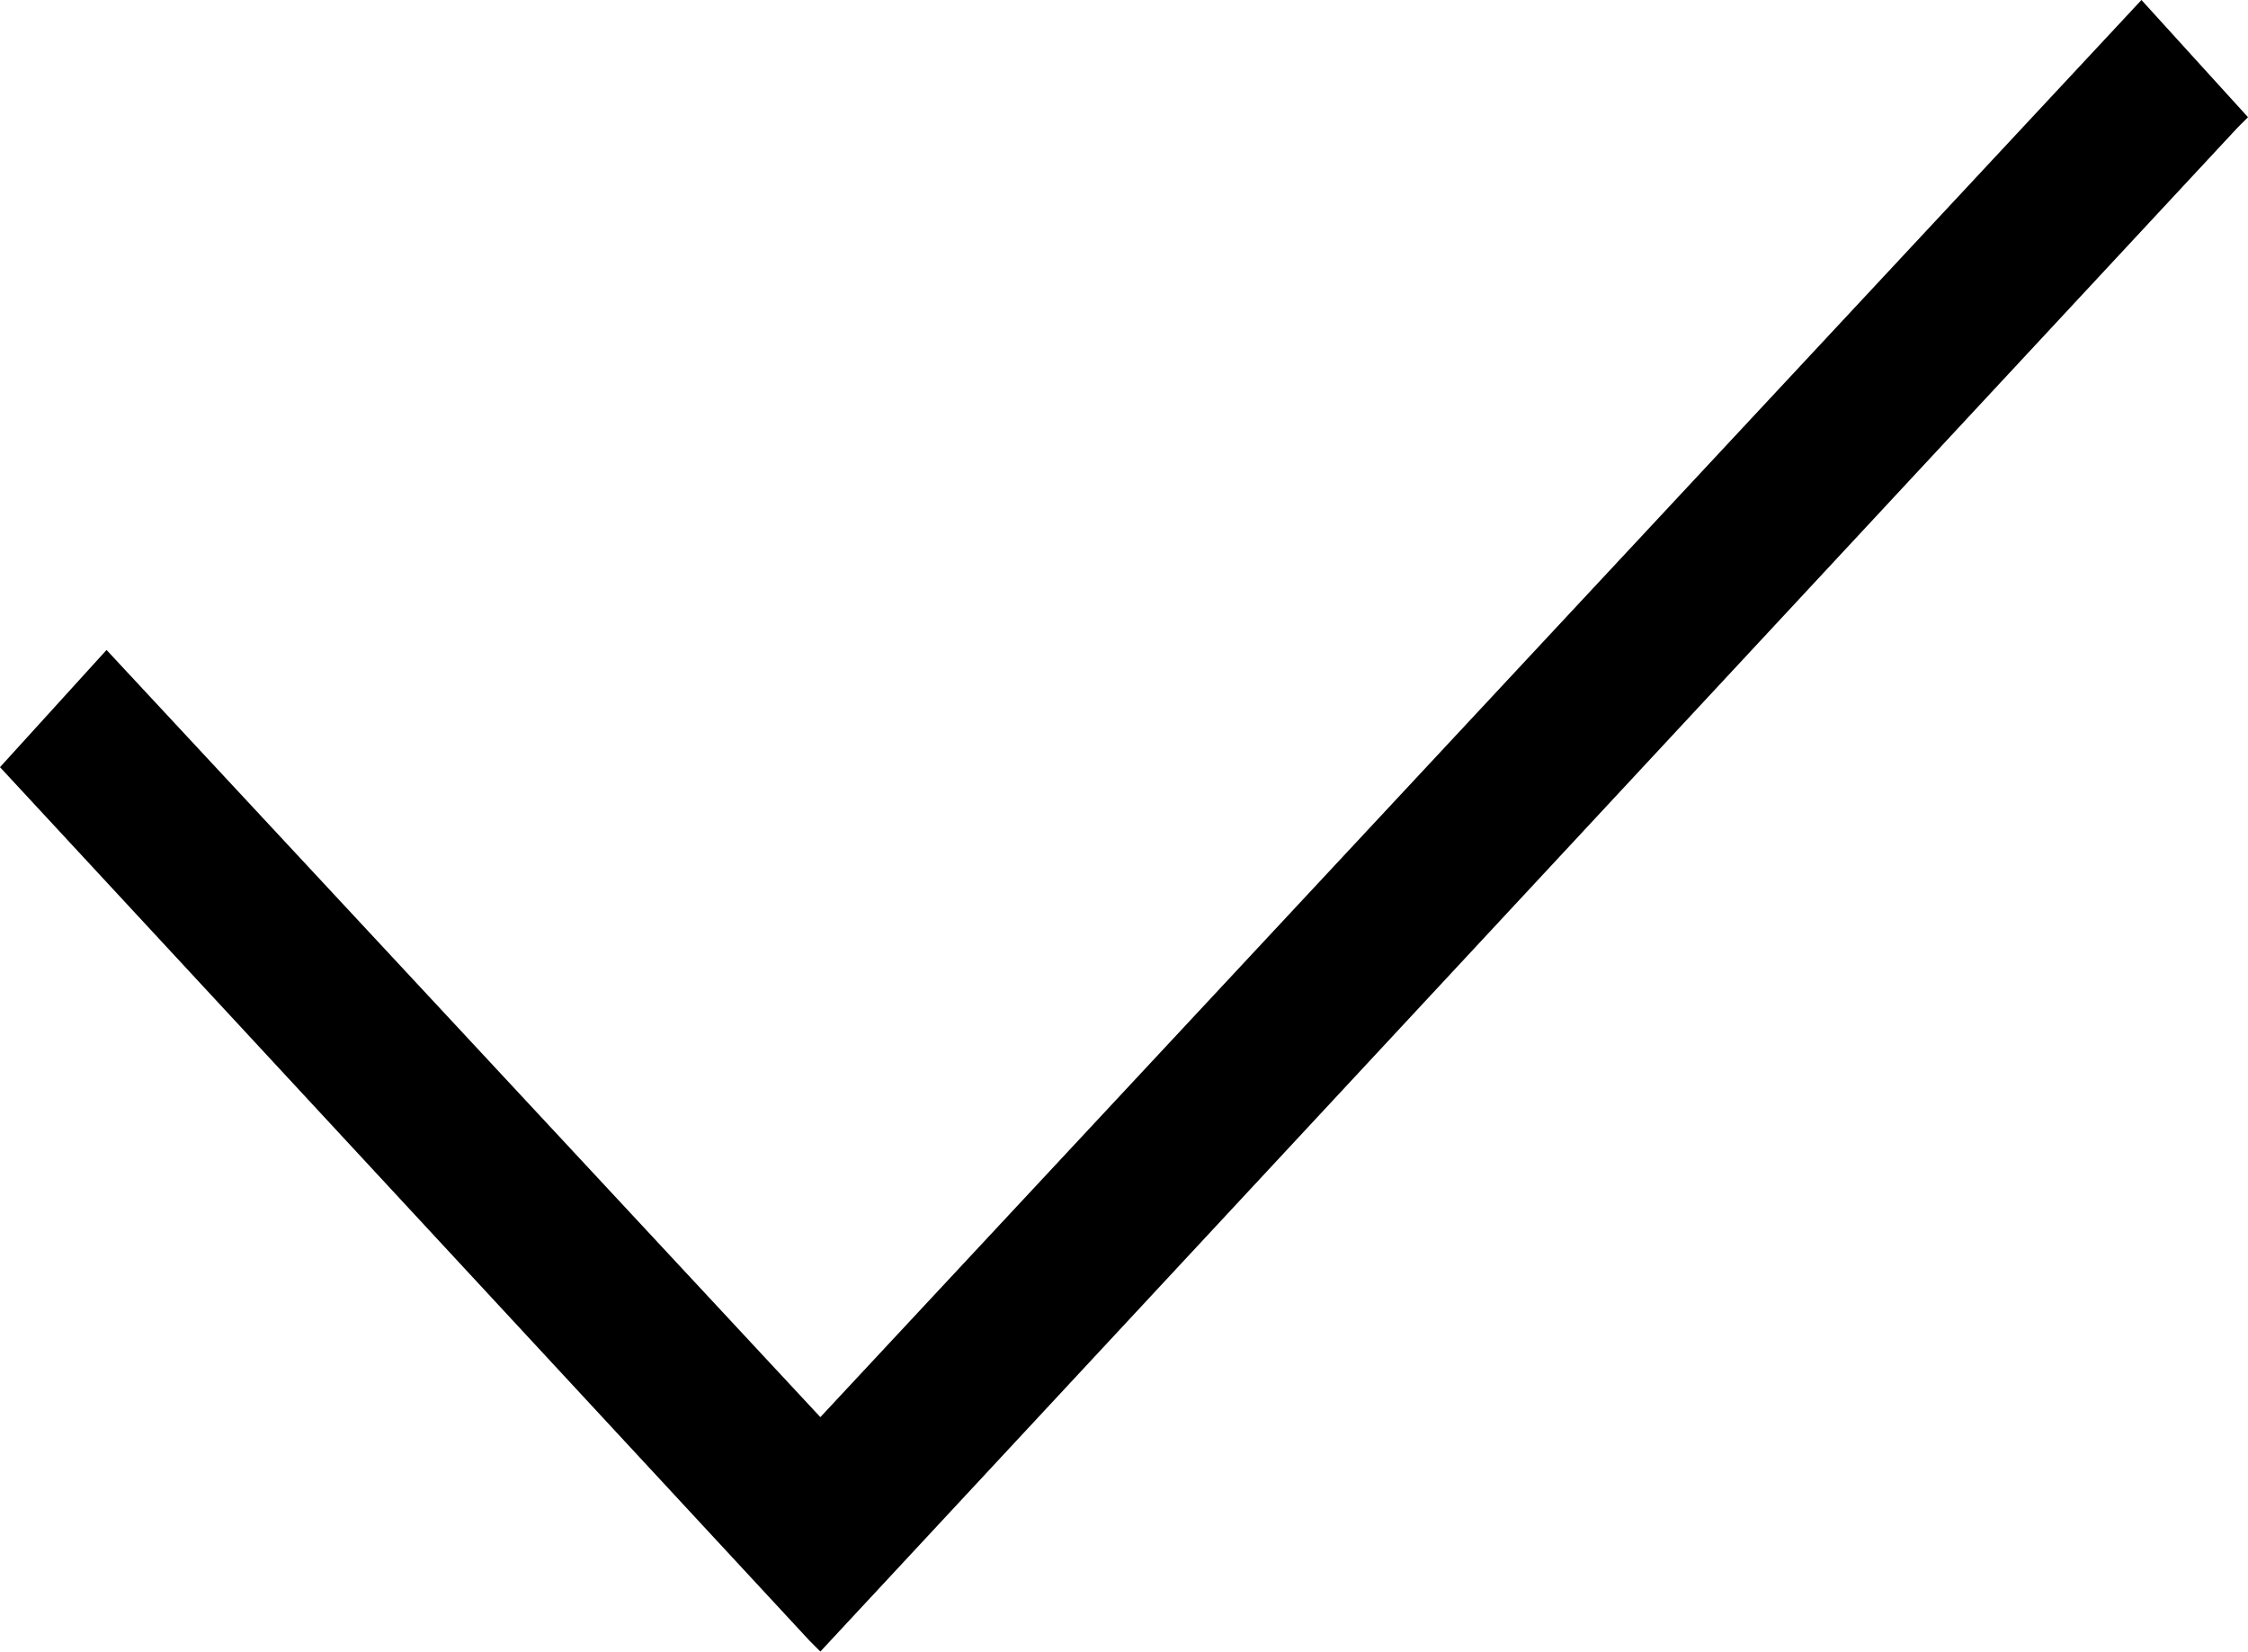
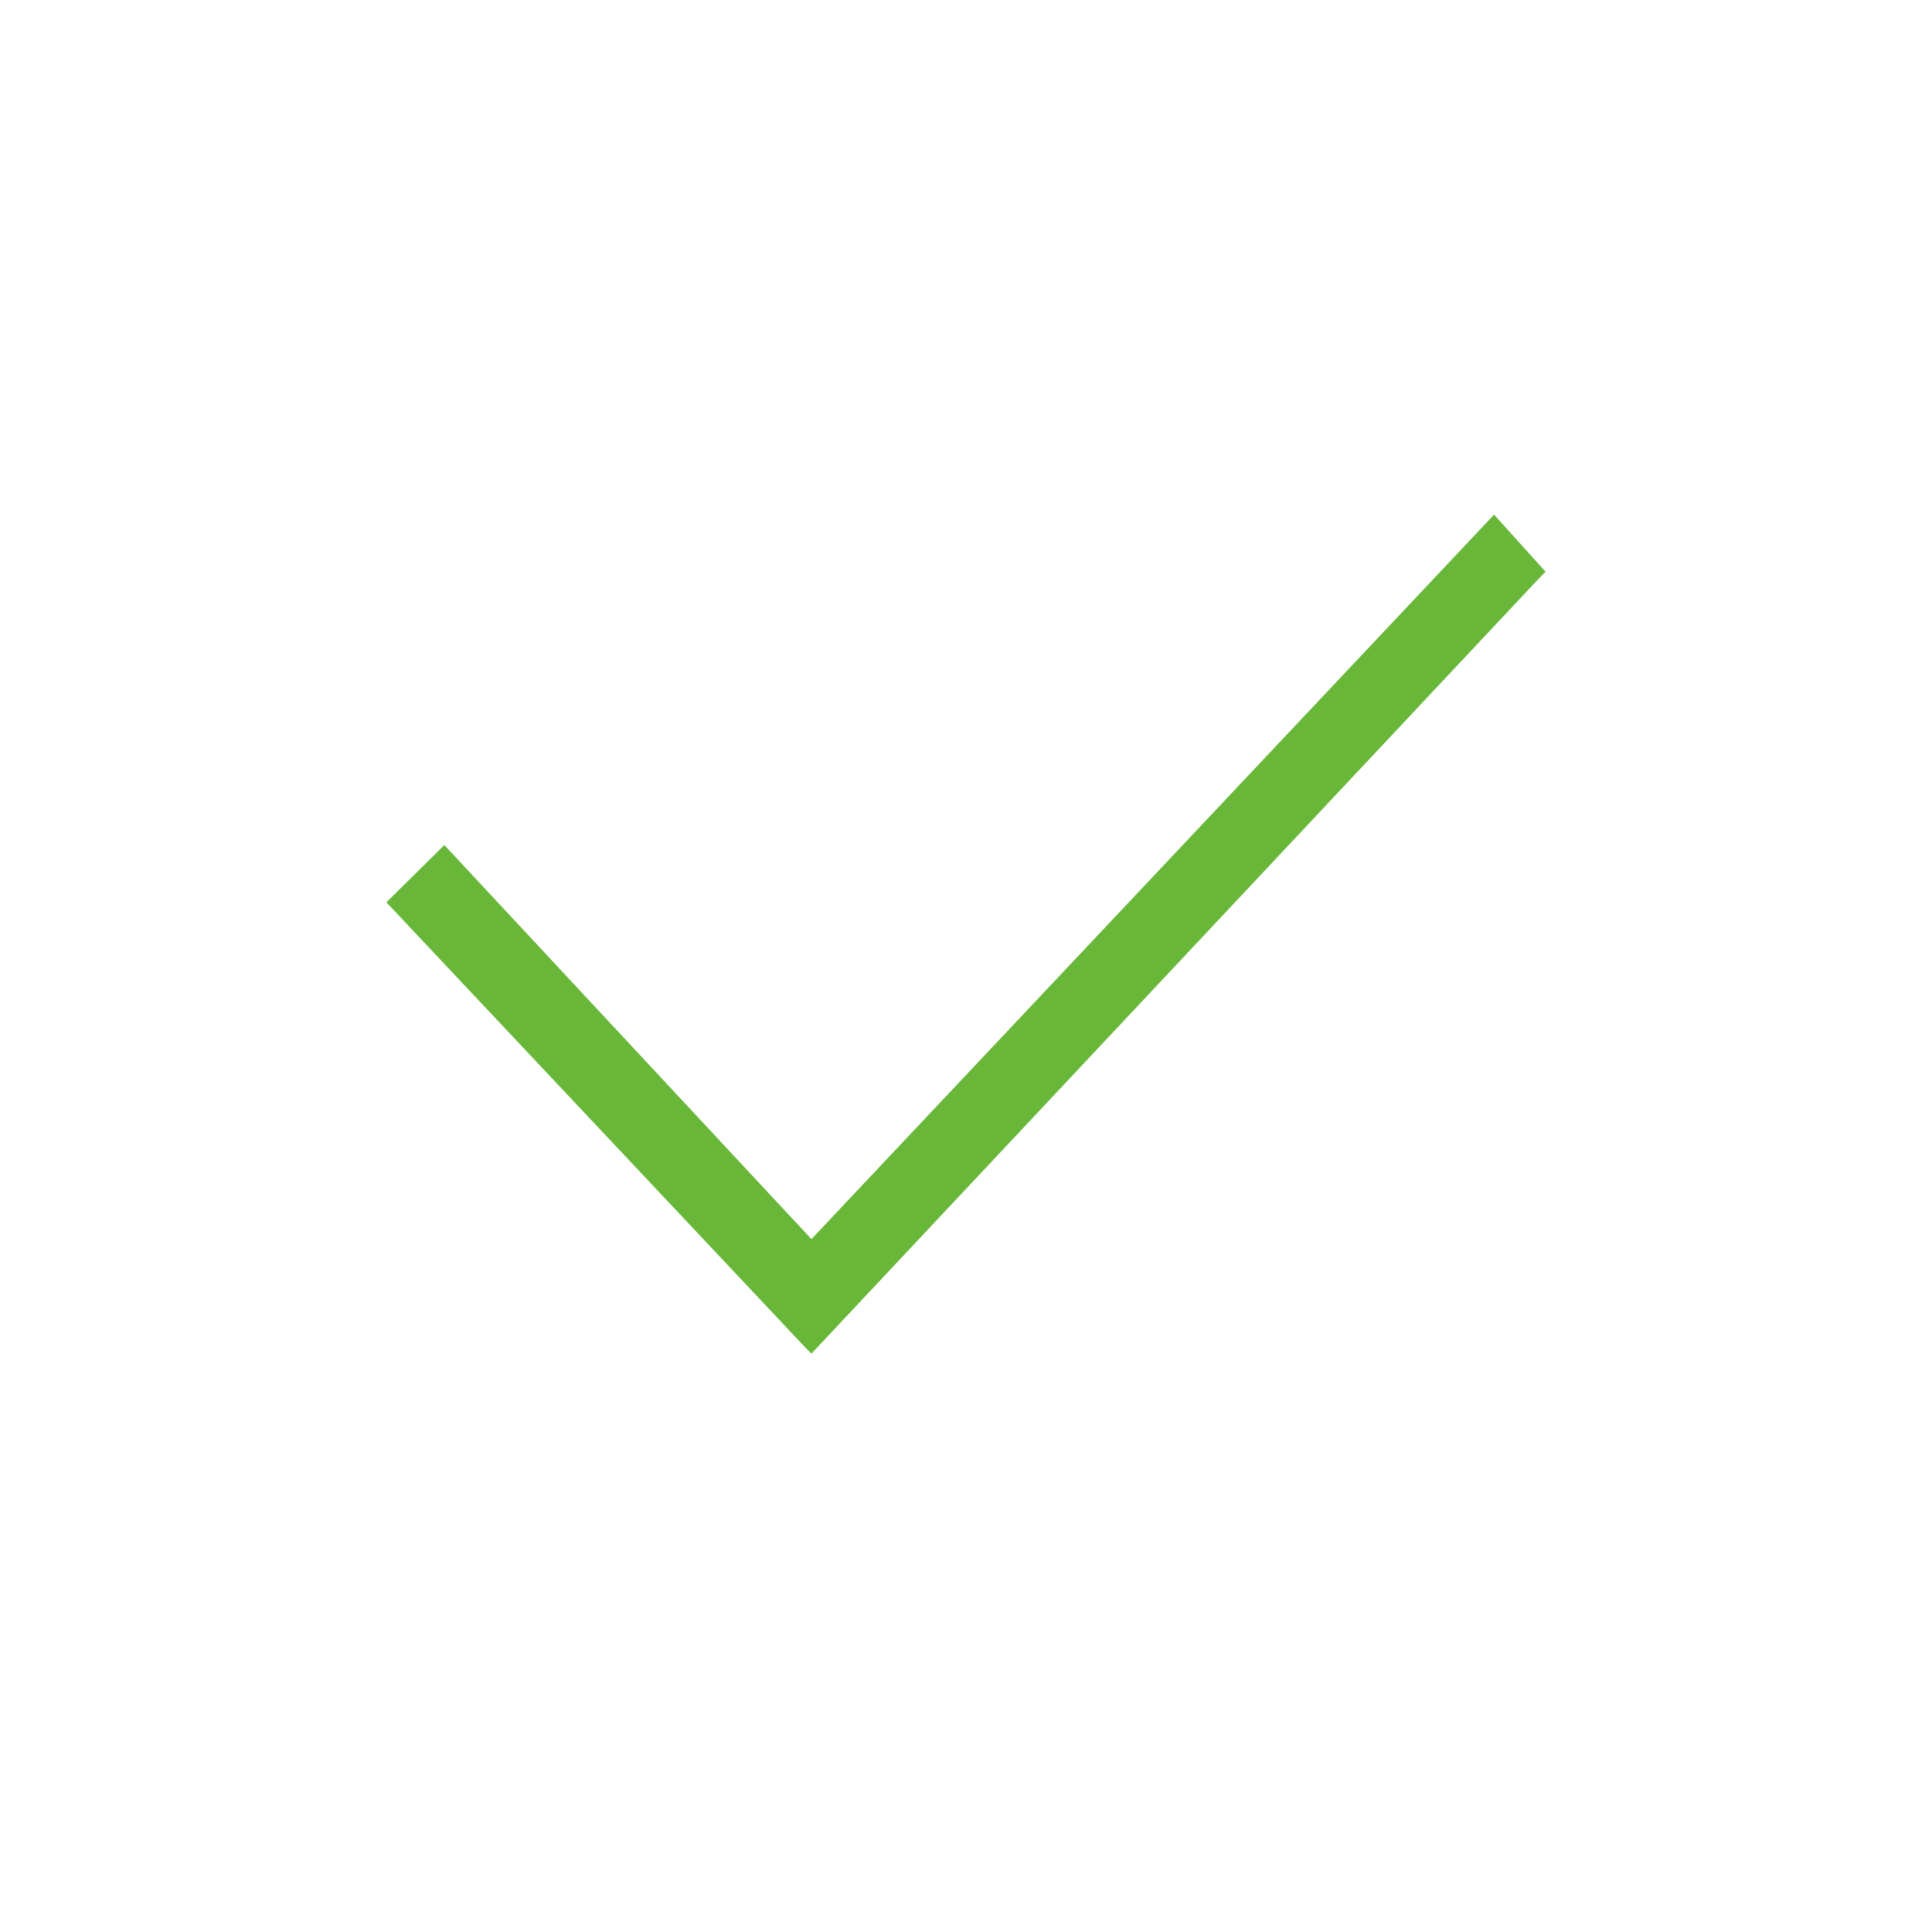
- <svg xmlns="http://www.w3.org/2000/svg" version="1.1" id="Layer_1" x="0px" y="0px" viewBox="0 0 21.1 15.5" style="enable-background:new 0 0 21.1 15.5;" xml:space="preserve">
-   <polygon points="20.1,0 7.7,13.3 1,6.1 0,7.2 7.6,15.4 7.7,15.5 21,1.2 21.1,1.1 " />
+ <svg xmlns="http://www.w3.org/2000/svg" width="30" height="30" viewBox="0 0 30 30">
+   <defs>
+     <style>
+       .cls-1 {
+         fill: #68b738;
+         fill-rule: evenodd;
+       }
+     </style>
+   </defs>
+   <path class="cls-1" d="M23.2,7.991L12.6,19.241,6.9,13.122,6,14.011l6.5,6.908,0.1,0.1L23.9,8.978l0.1-.1Z" />
</svg>
